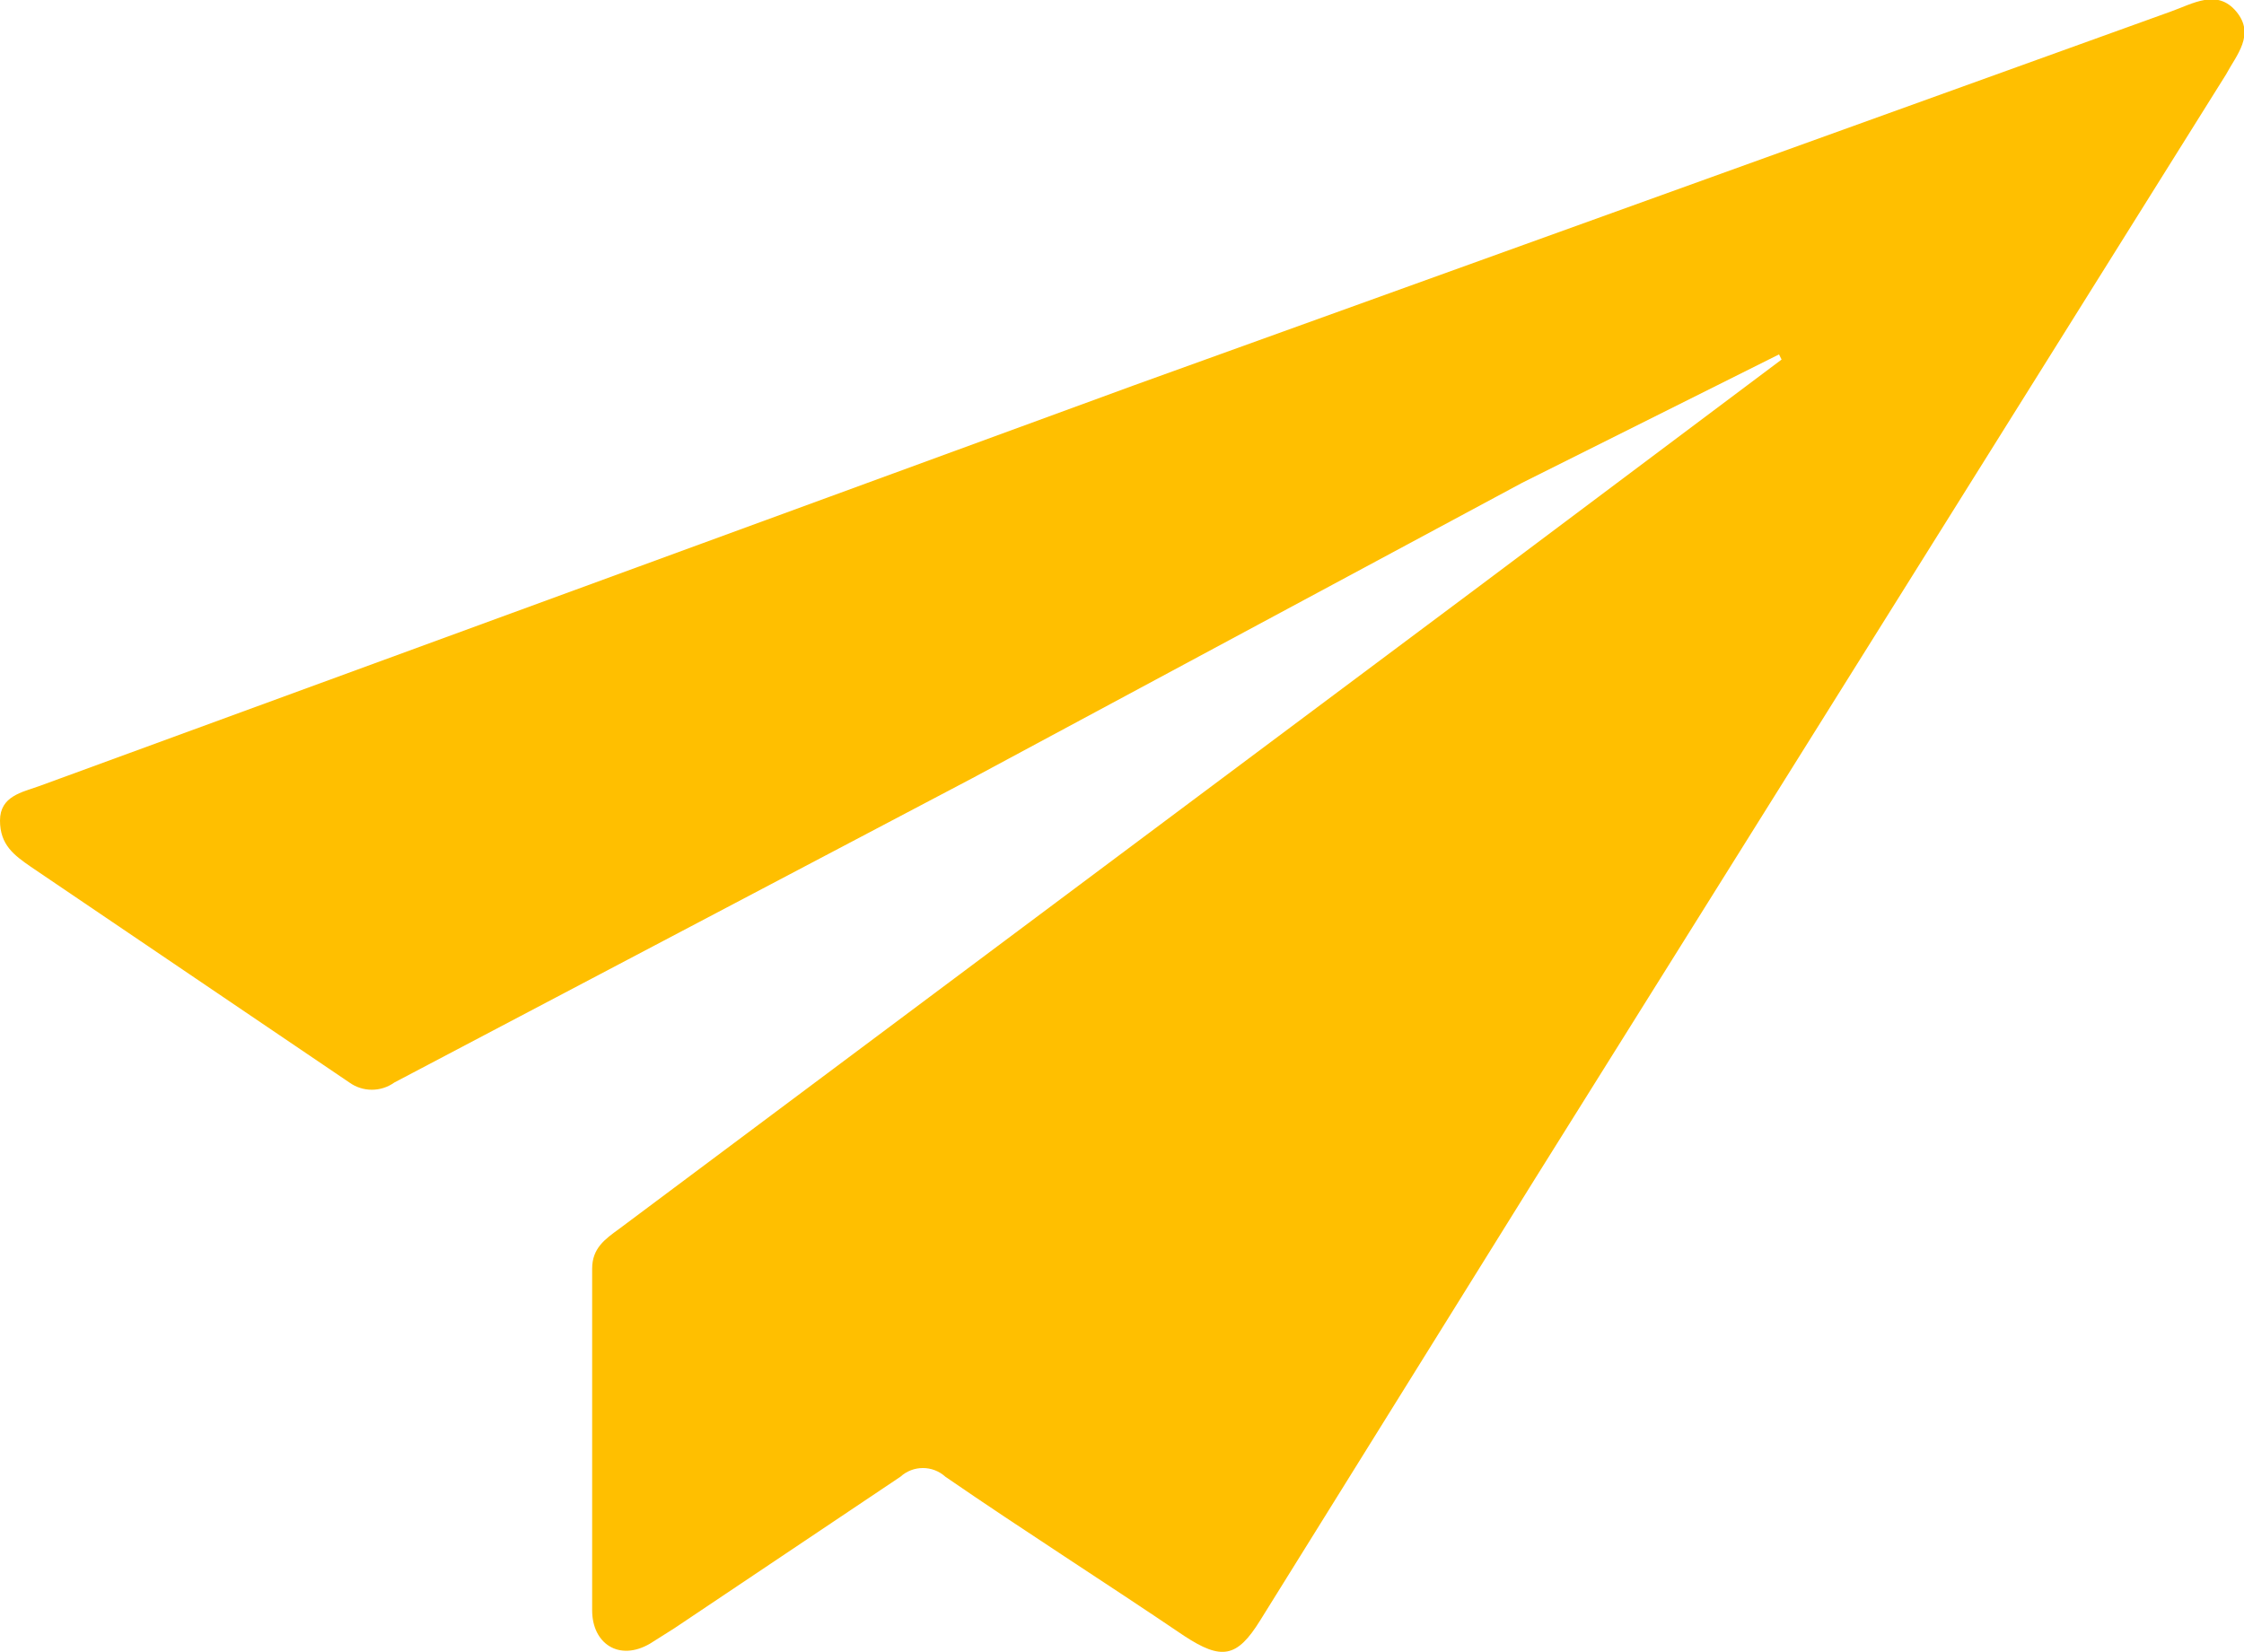
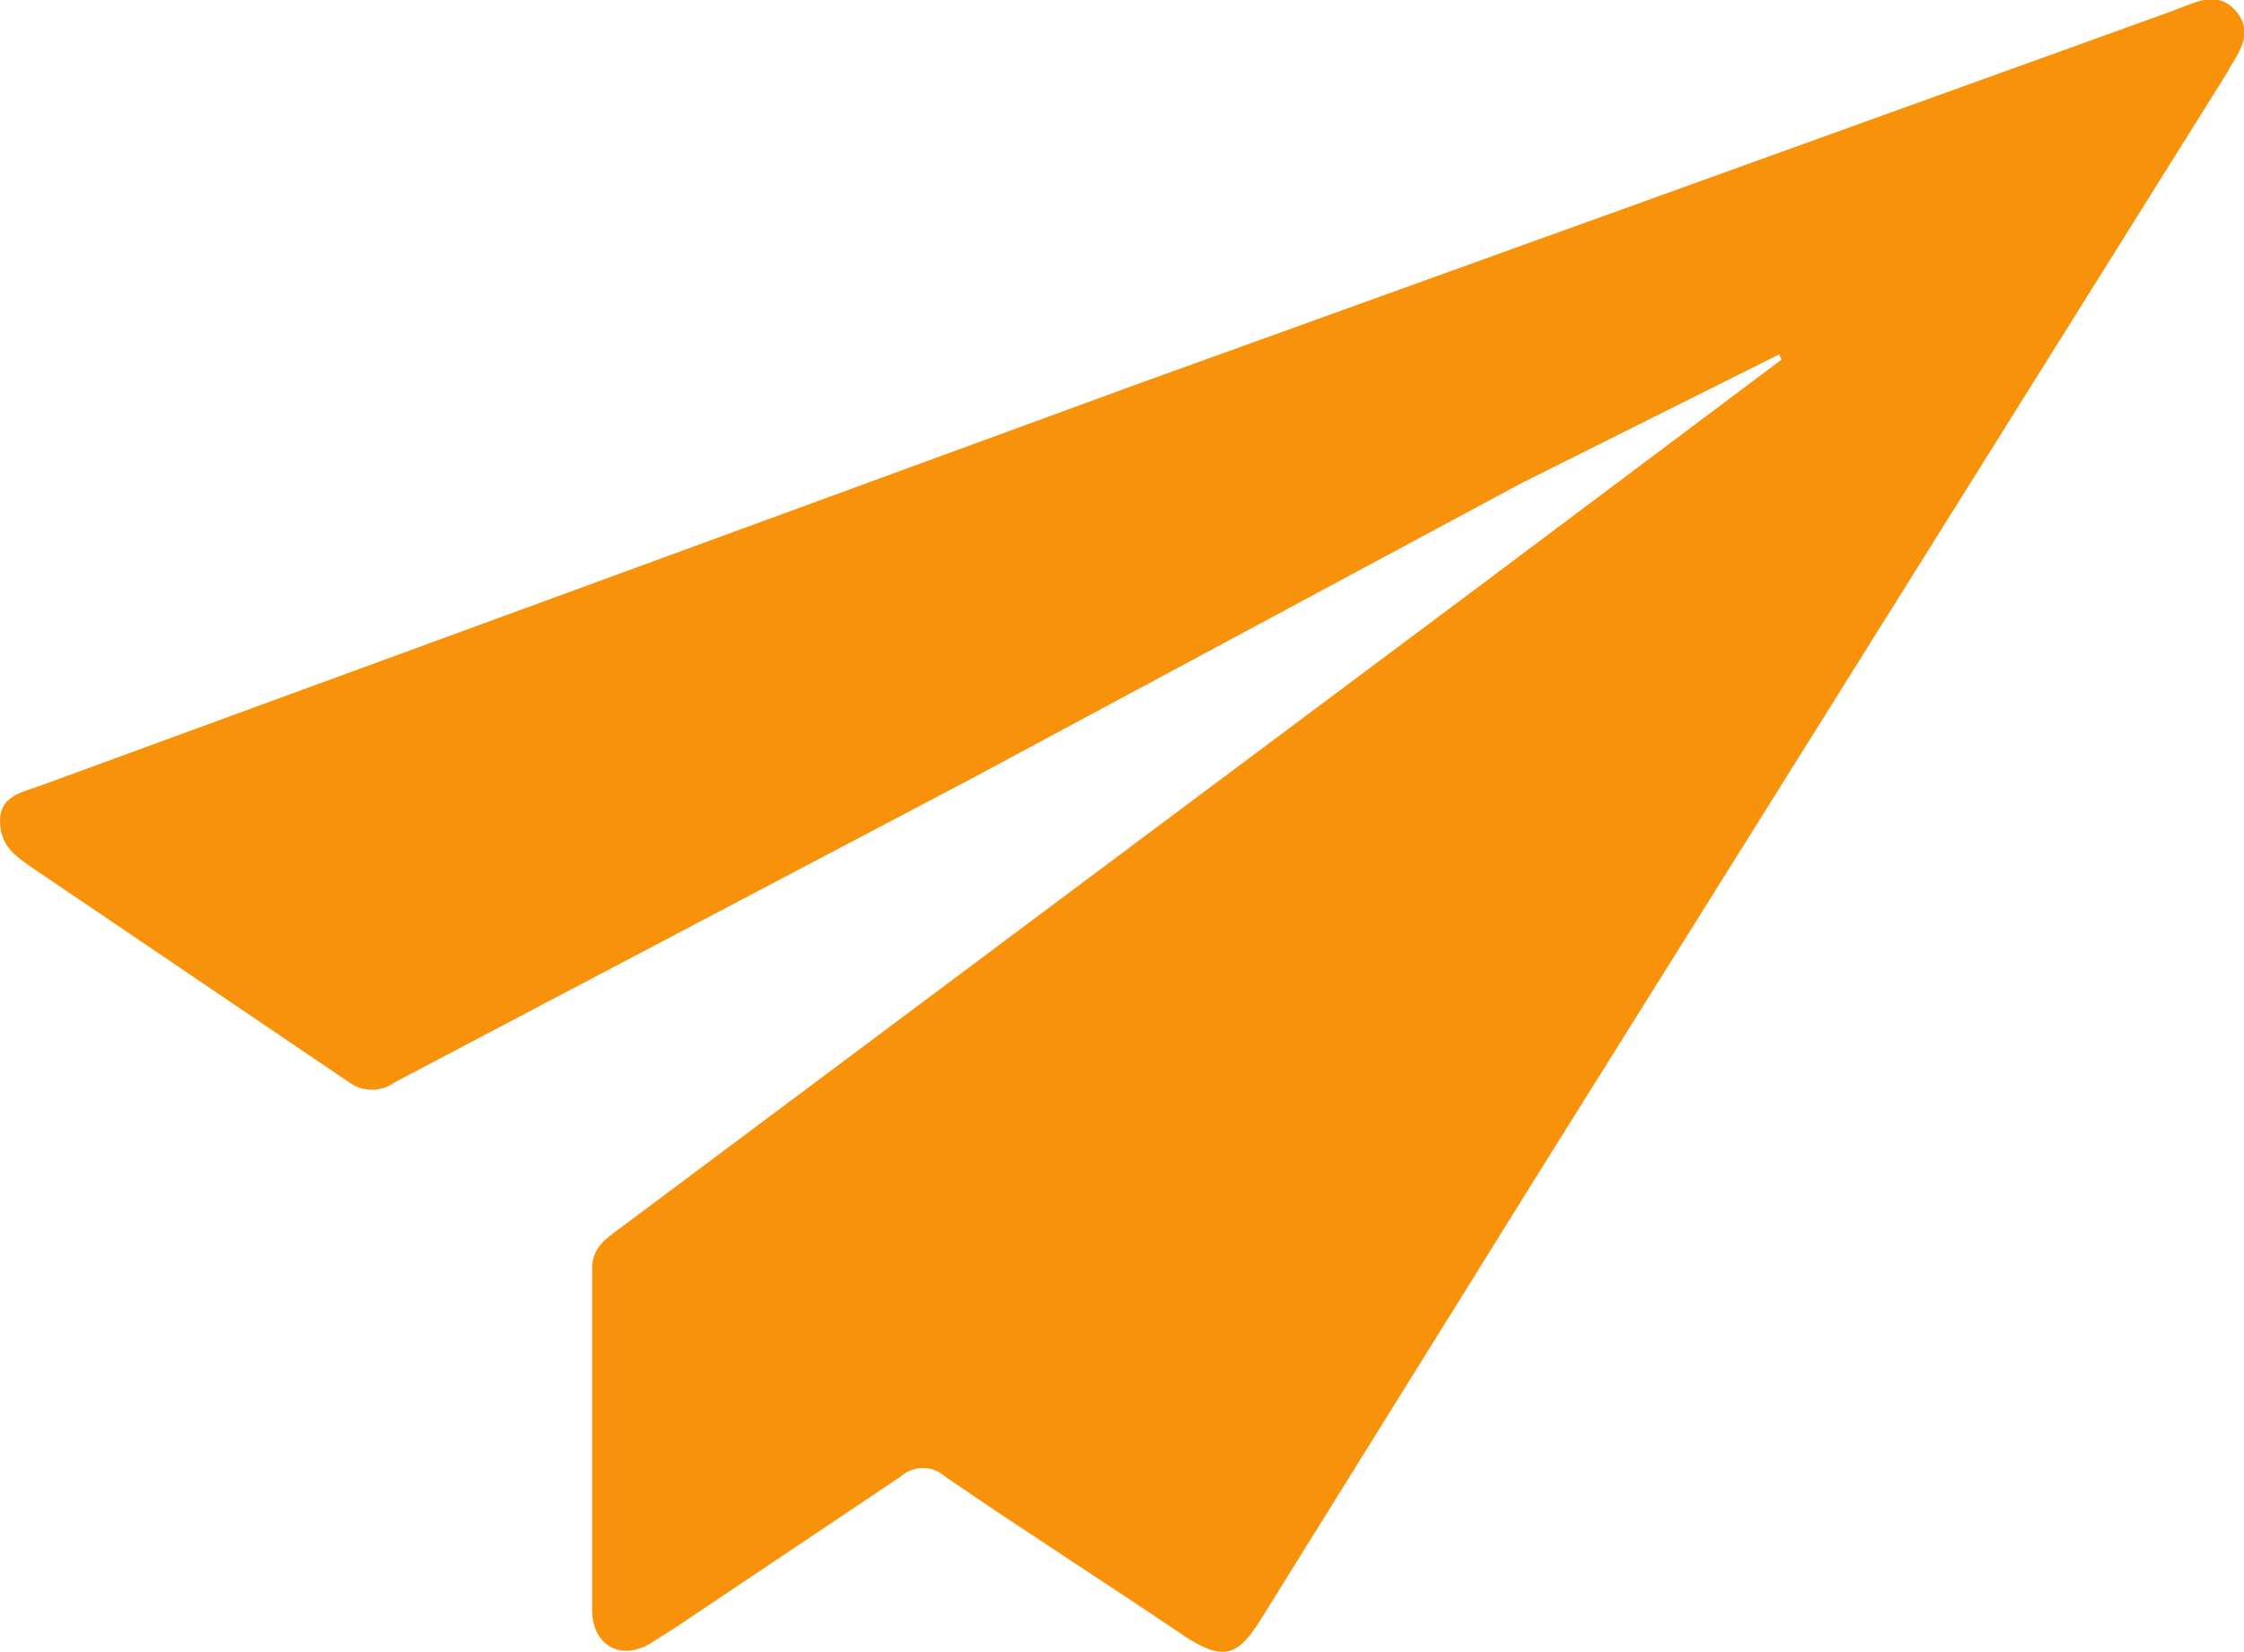
<svg xmlns="http://www.w3.org/2000/svg" viewBox="0 0 17.47 12.86">
  <defs>
-     <style>.cls-1{fill:#FFBF00;}</style>
+     <style>.cls-1{fill:#F9920B;}</style>
  </defs>
  <g id="Layer_2" data-name="Layer 2">
    <g id="Layer_1-2" data-name="Layer 1">
      <g id="bJyYuC.tif">
        <path class="cls-1" d="M13.85,2.76l-2,1L7.57,6.06,3.07,8.43a.3.3,0,0,1-.35,0L.24,6.75C.11,6.66,0,6.58,0,6.39s.17-.22.31-.27L8.83,3,16.9.09c.17-.06.36-.18.51,0s0,.34-.08.49l-5.38,8.6L9.81,12.62c-.18.29-.3.31-.59.12-.62-.42-1.25-.82-1.86-1.24a.26.26,0,0,0-.35,0L5.25,12.68l-.19.12c-.24.14-.45,0-.45-.26,0-.89,0-1.77,0-2.66,0-.16.1-.23.21-.31l6.69-5,2.36-1.77Z" transform="translate(0)" />
      </g>
    </g>
  </g>
</svg>
